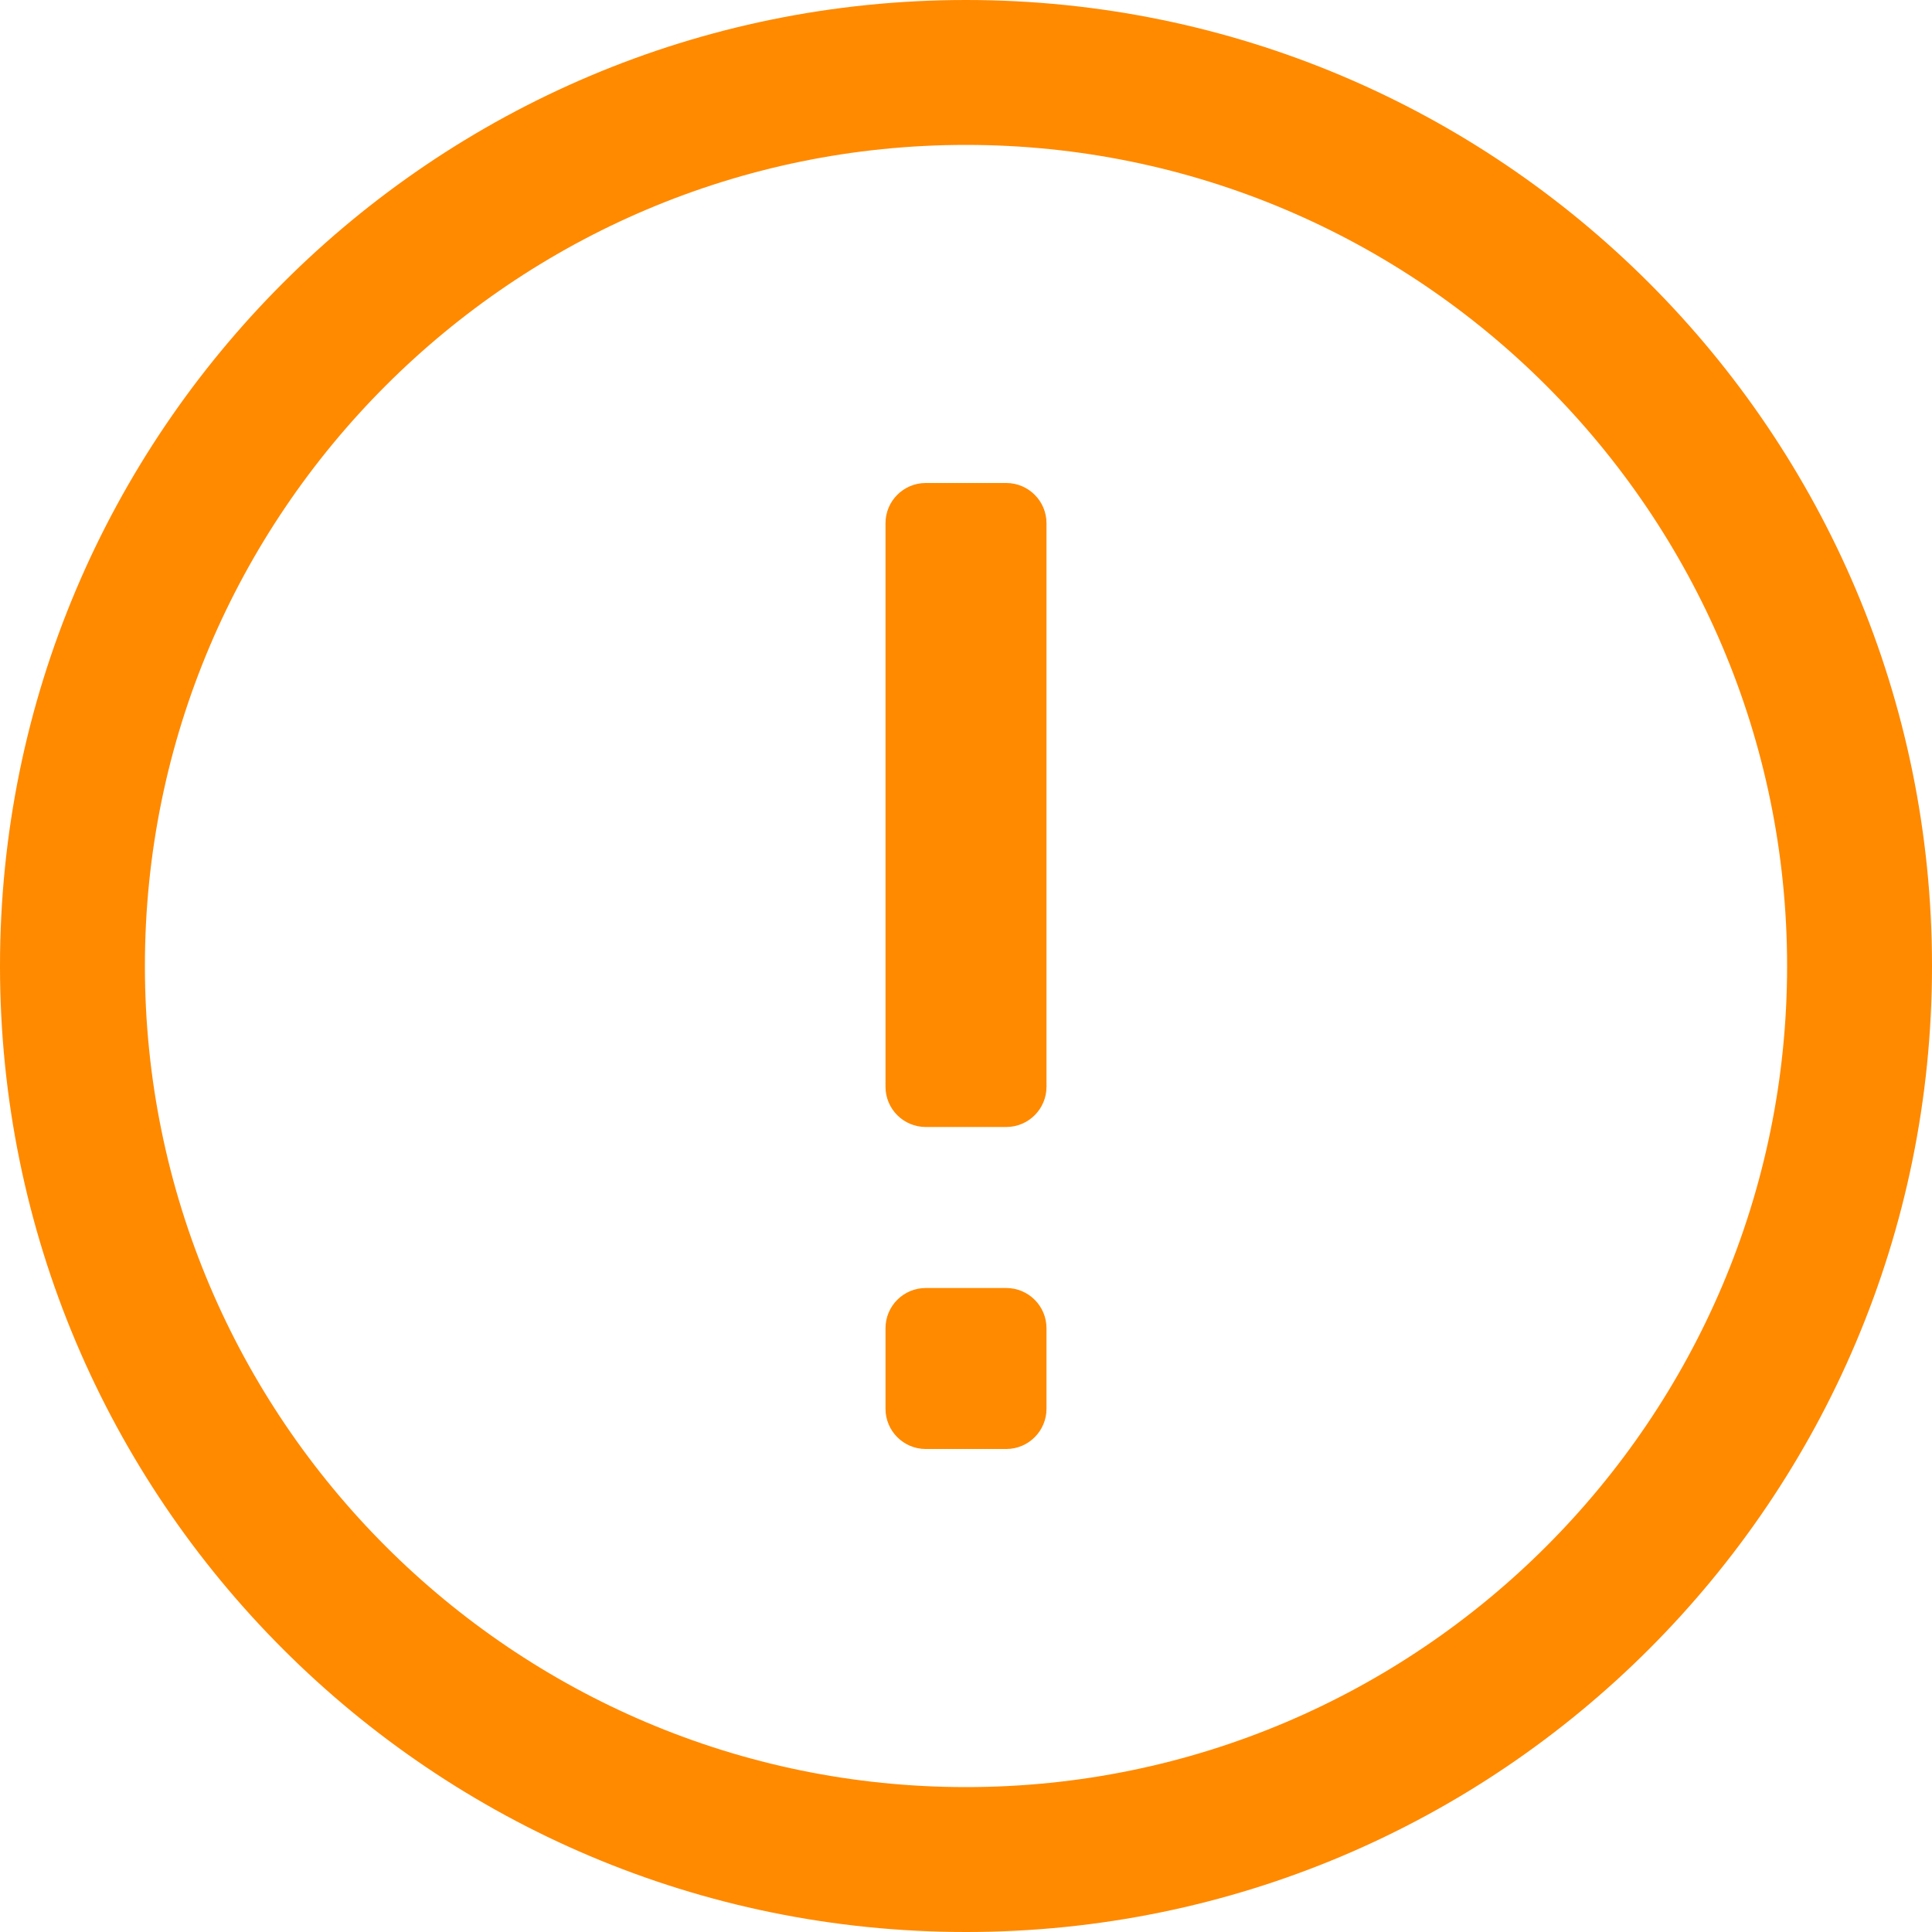
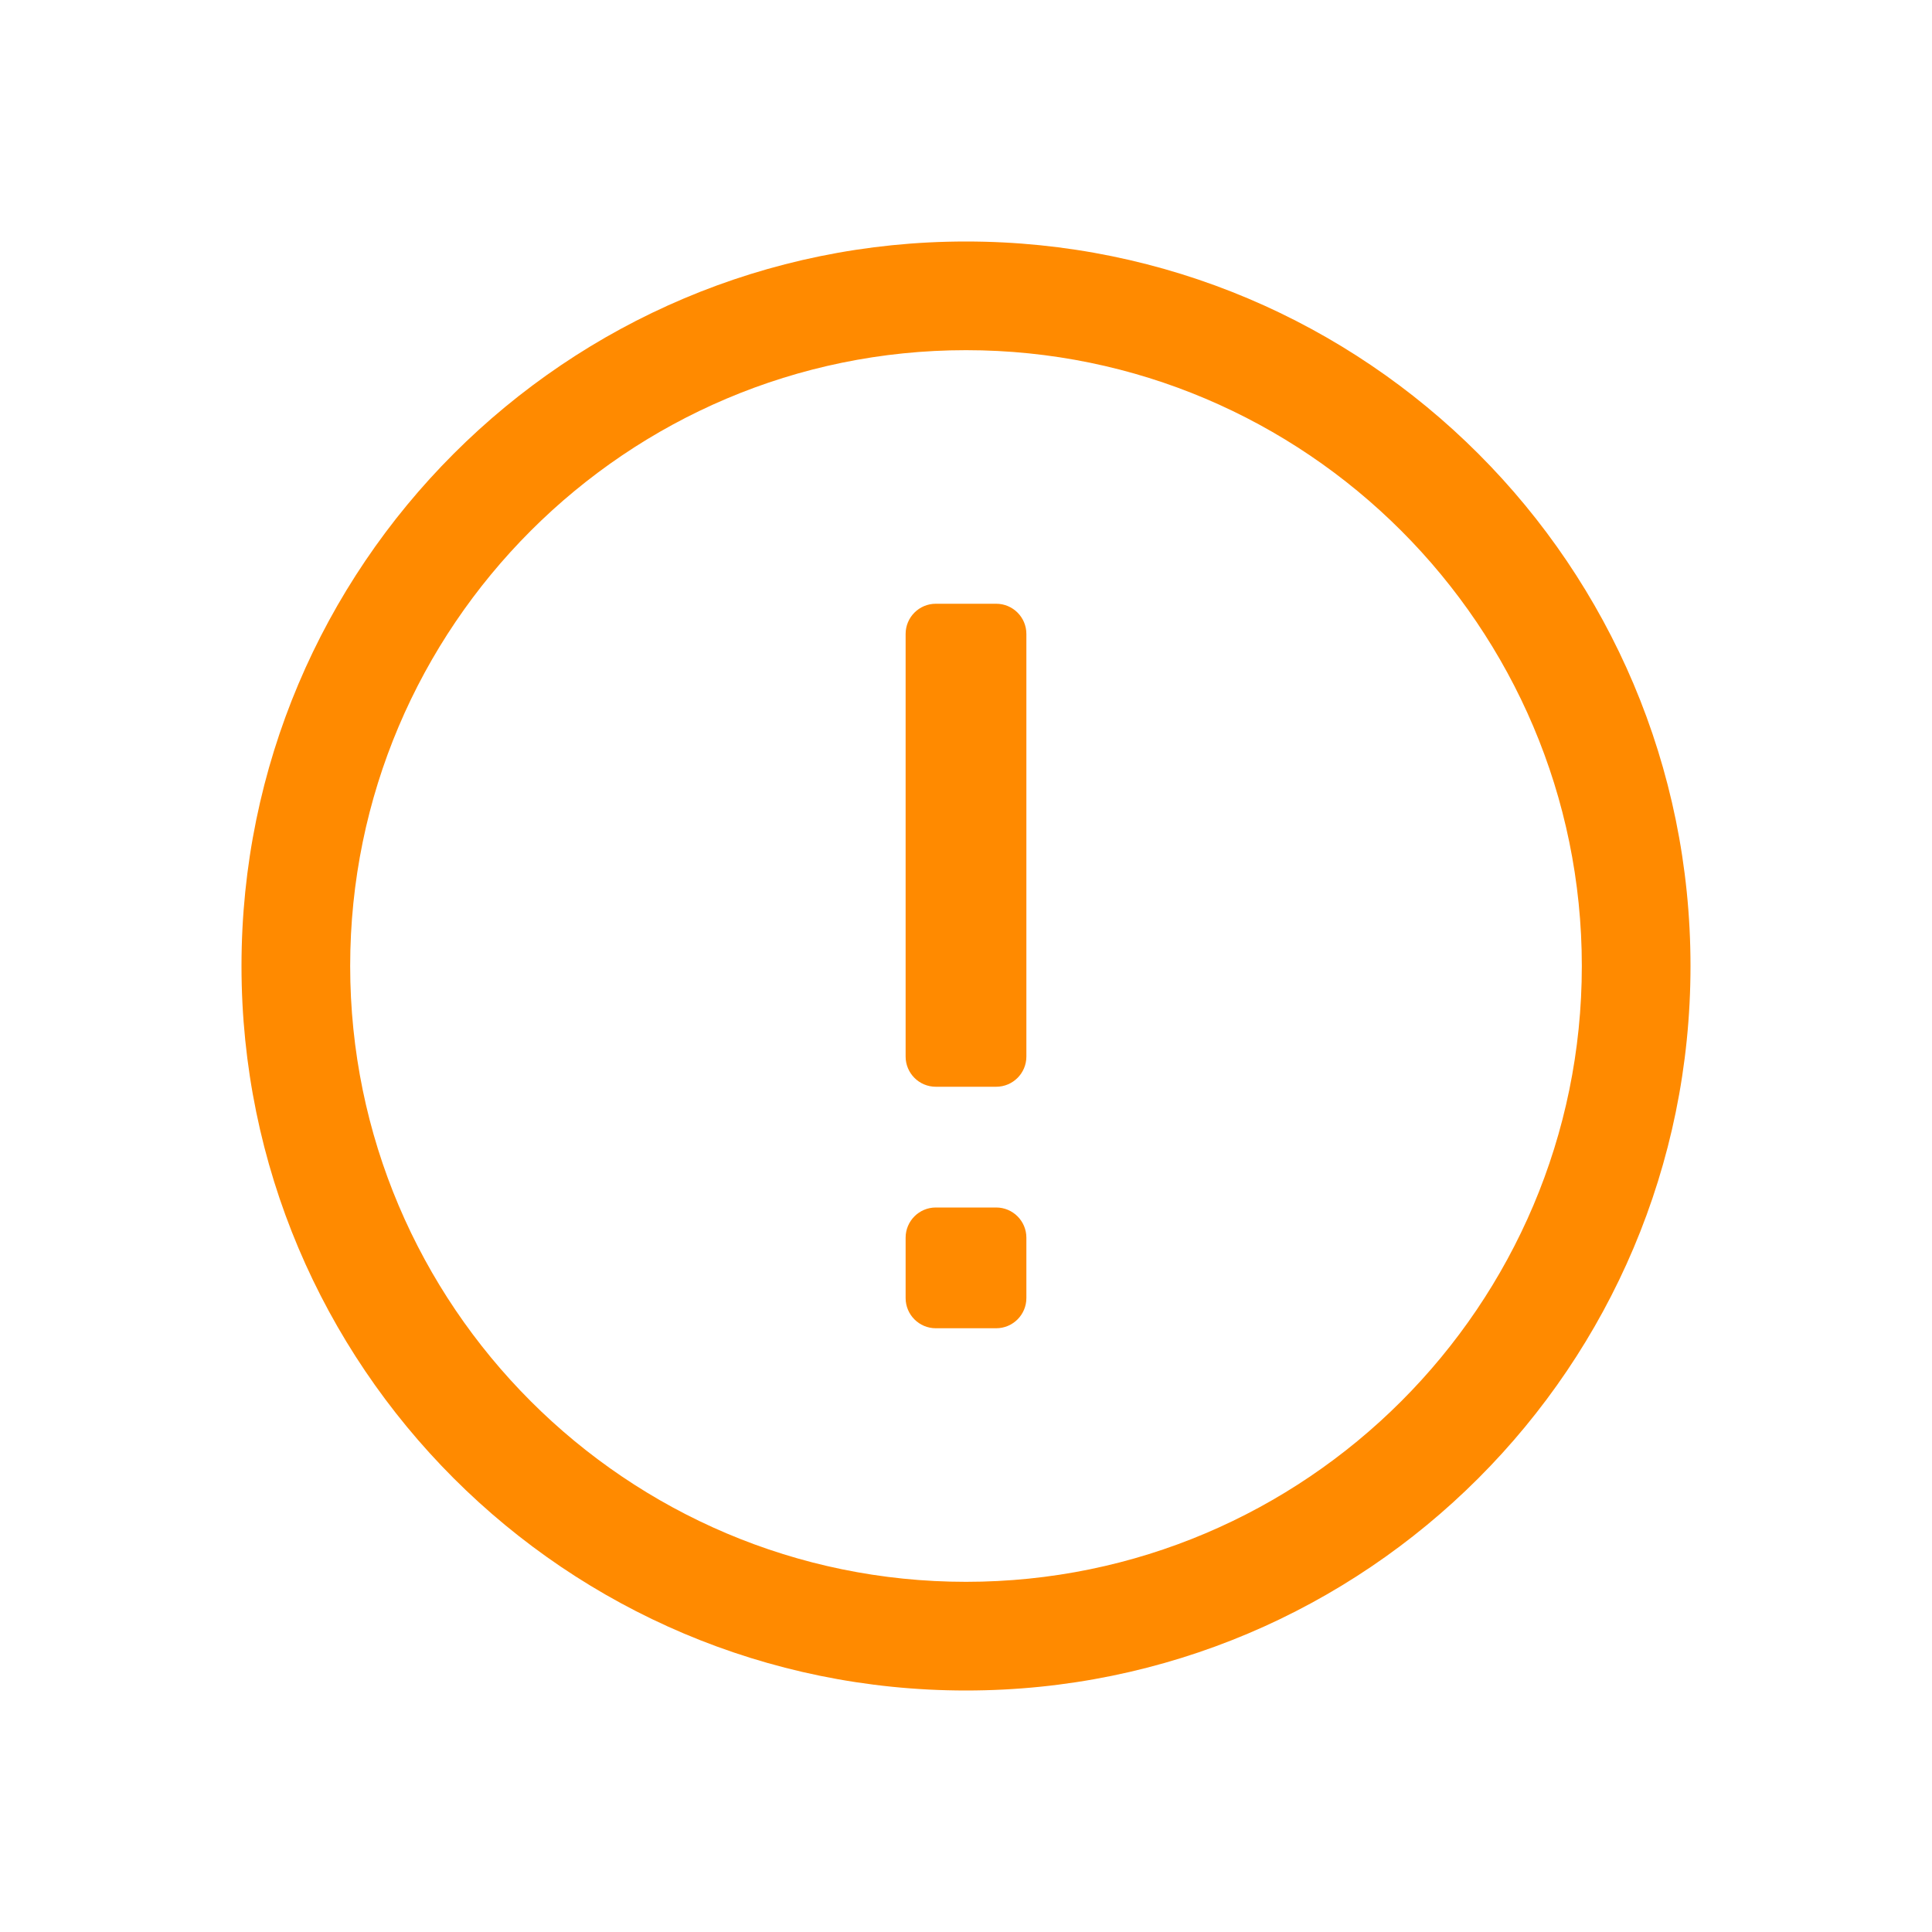
- <svg xmlns="http://www.w3.org/2000/svg" width="24" height="24" viewBox="0 0 24 24" fill="none">
-   <path fill-rule="evenodd" clip-rule="evenodd" d="M12 22.2C6.376 22.2 1.8 17.624 1.8 12C1.8 6.376 6.376 1.8 12 1.8C17.624 1.8 22.2 6.376 22.2 12C22.2 17.624 17.624 22.2 12 22.2ZM12 0C5.373 0 0 5.373 0 12C0 18.628 5.373 24 12 24C18.628 24 24 18.628 24 12C24 5.373 18.628 0 12 0Z" fill="#FF8A00" />
-   <rect x="11" y="6" width="2" height="8" rx="0.5" fill="#FF8A00" />
-   <rect x="11" y="16" width="2" height="2" rx="0.5" fill="#FF8A00" />
+ <svg xmlns="http://www.w3.org/2000/svg" width="32" height="32" viewBox="0 0 32 32" fill="none">
+   <path fill-rule="evenodd" clip-rule="evenodd" d="M16 26.2C10.376 26.2 5.8 21.624 5.8 16C5.8 10.376 10.376 5.8 16 5.8C21.624 5.8 26.2 10.376 26.2 16C26.2 21.624 21.624 26.2 16 26.2ZM16 4C9.373 4 4 9.373 4 16C4 22.628 9.373 28 16 28C22.628 28 28 22.628 28 16C28 9.373 22.628 4 16 4Z" fill="#FF8A00" />
+   <rect x="15" y="10" width="2" height="8" rx="0.5" fill="#FF8A00" />
+   <rect x="15" y="20" width="2" height="2" rx="0.5" fill="#FF8A00" />
</svg>
